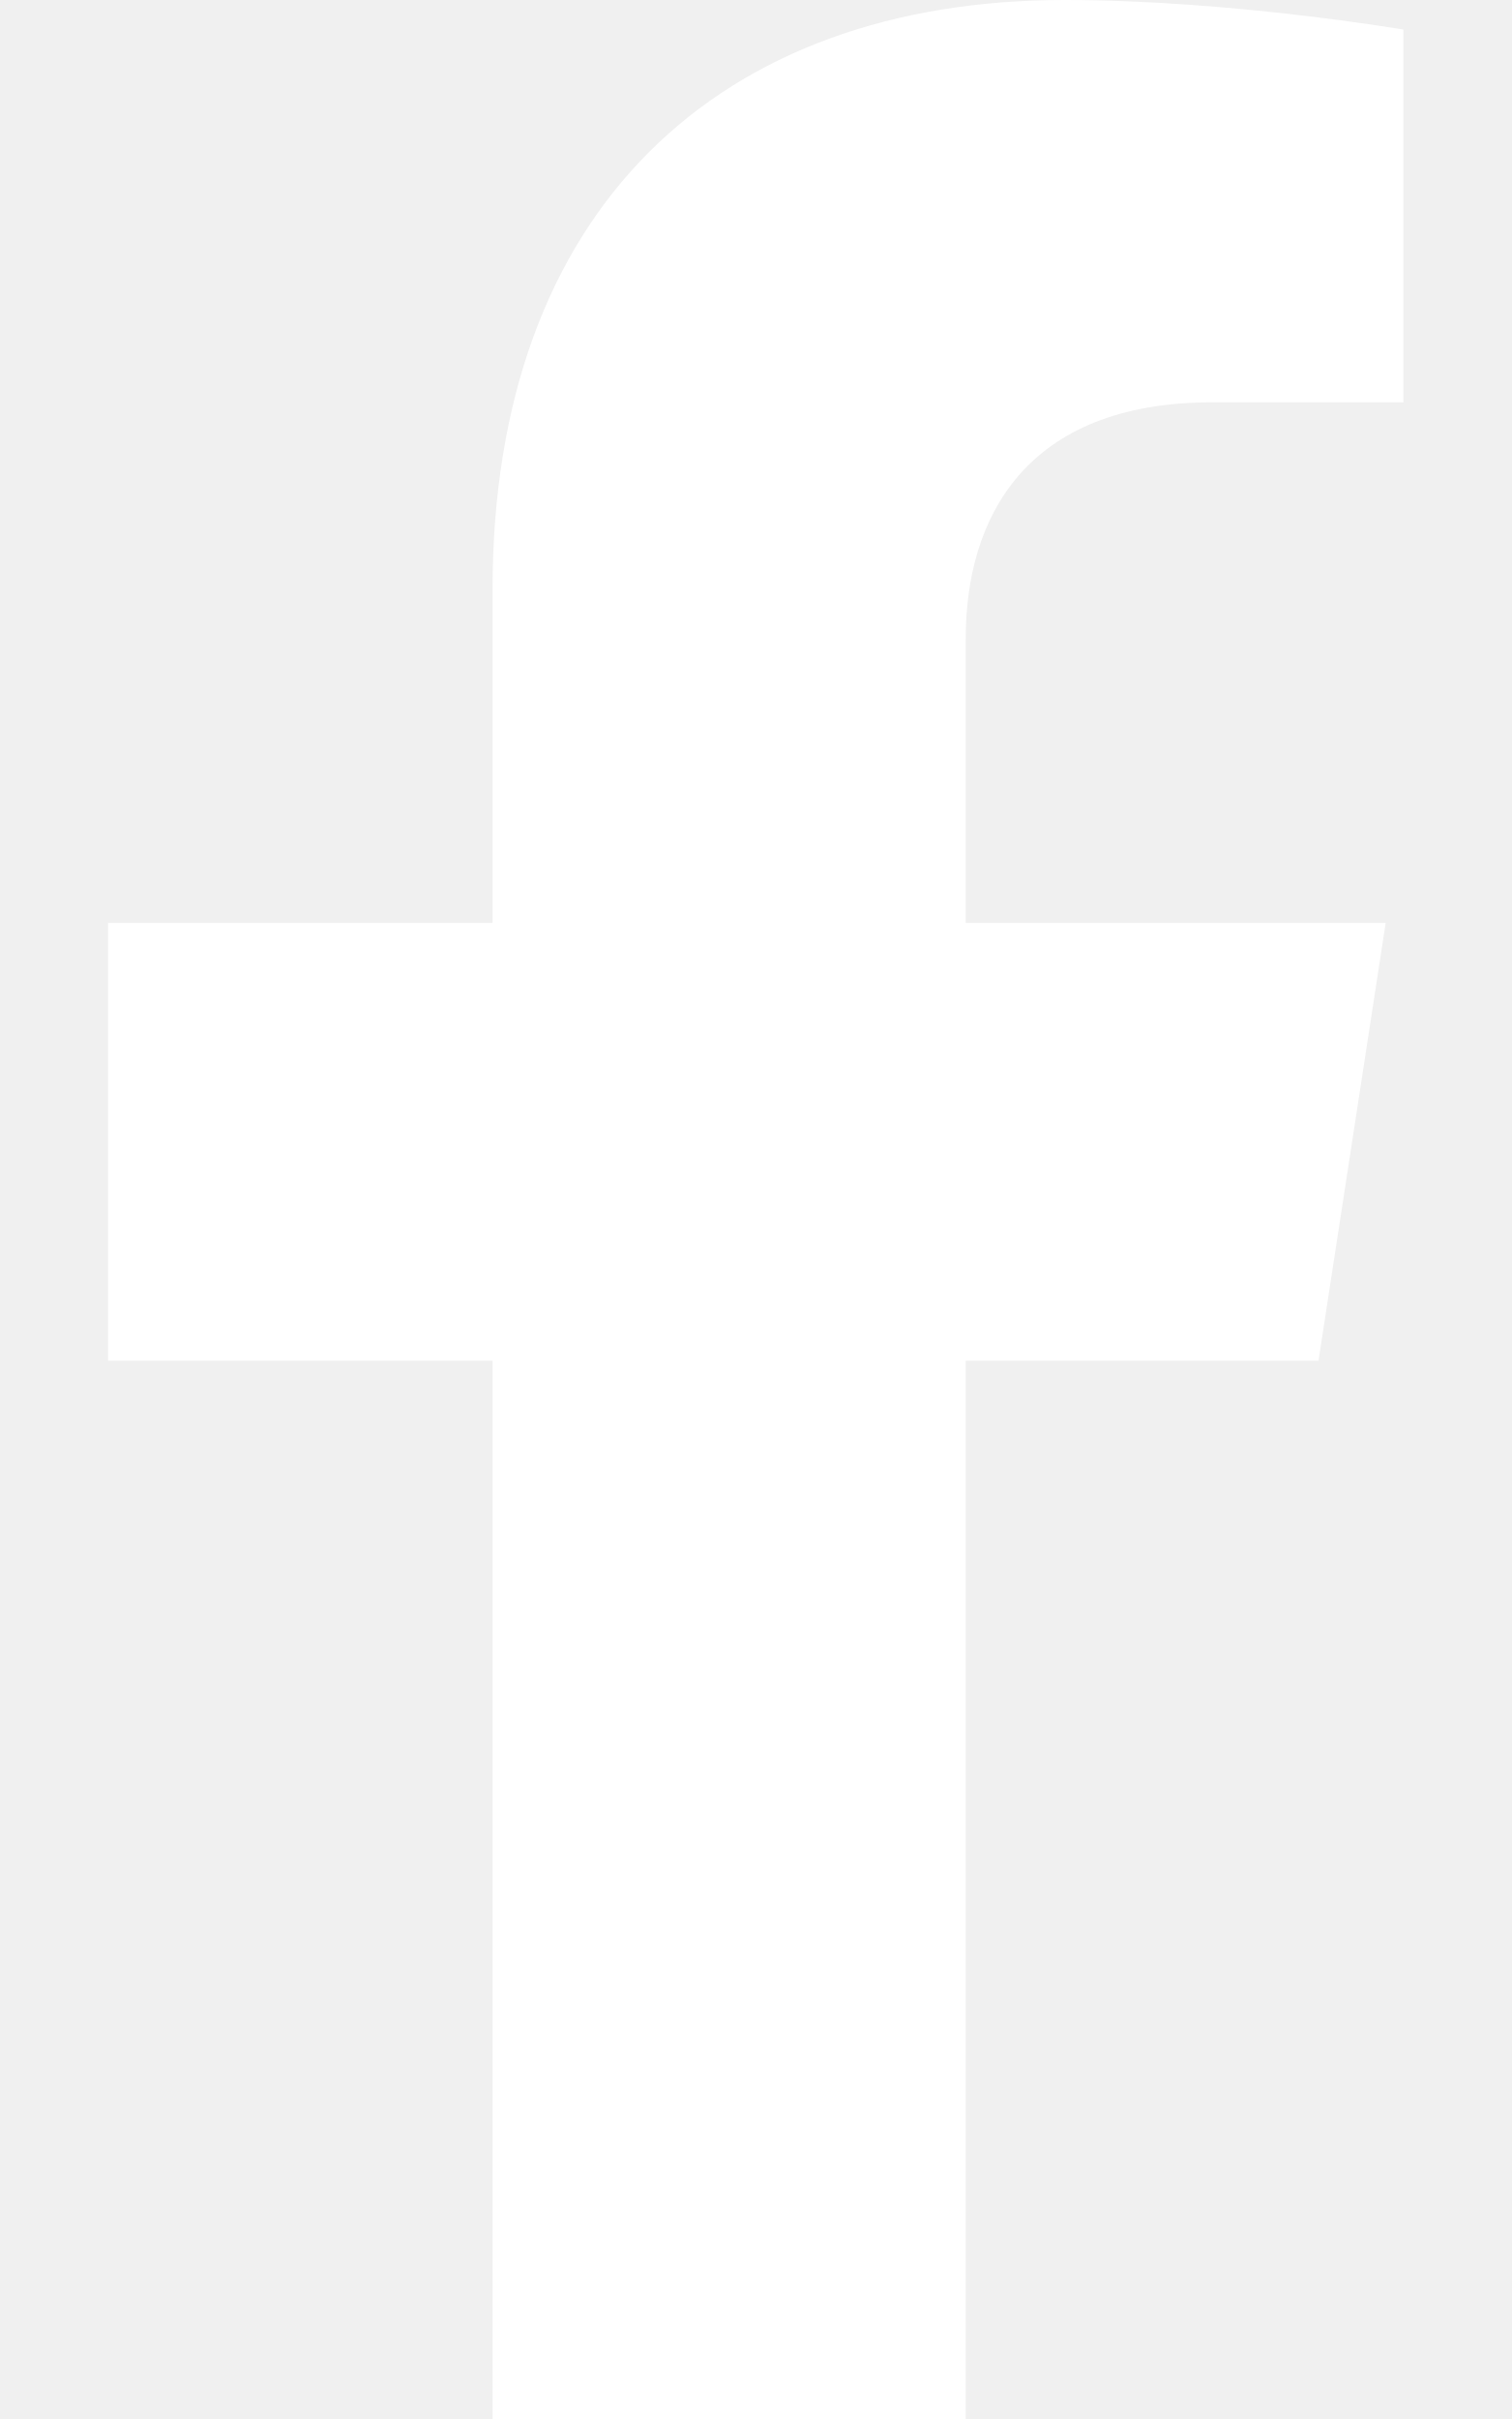
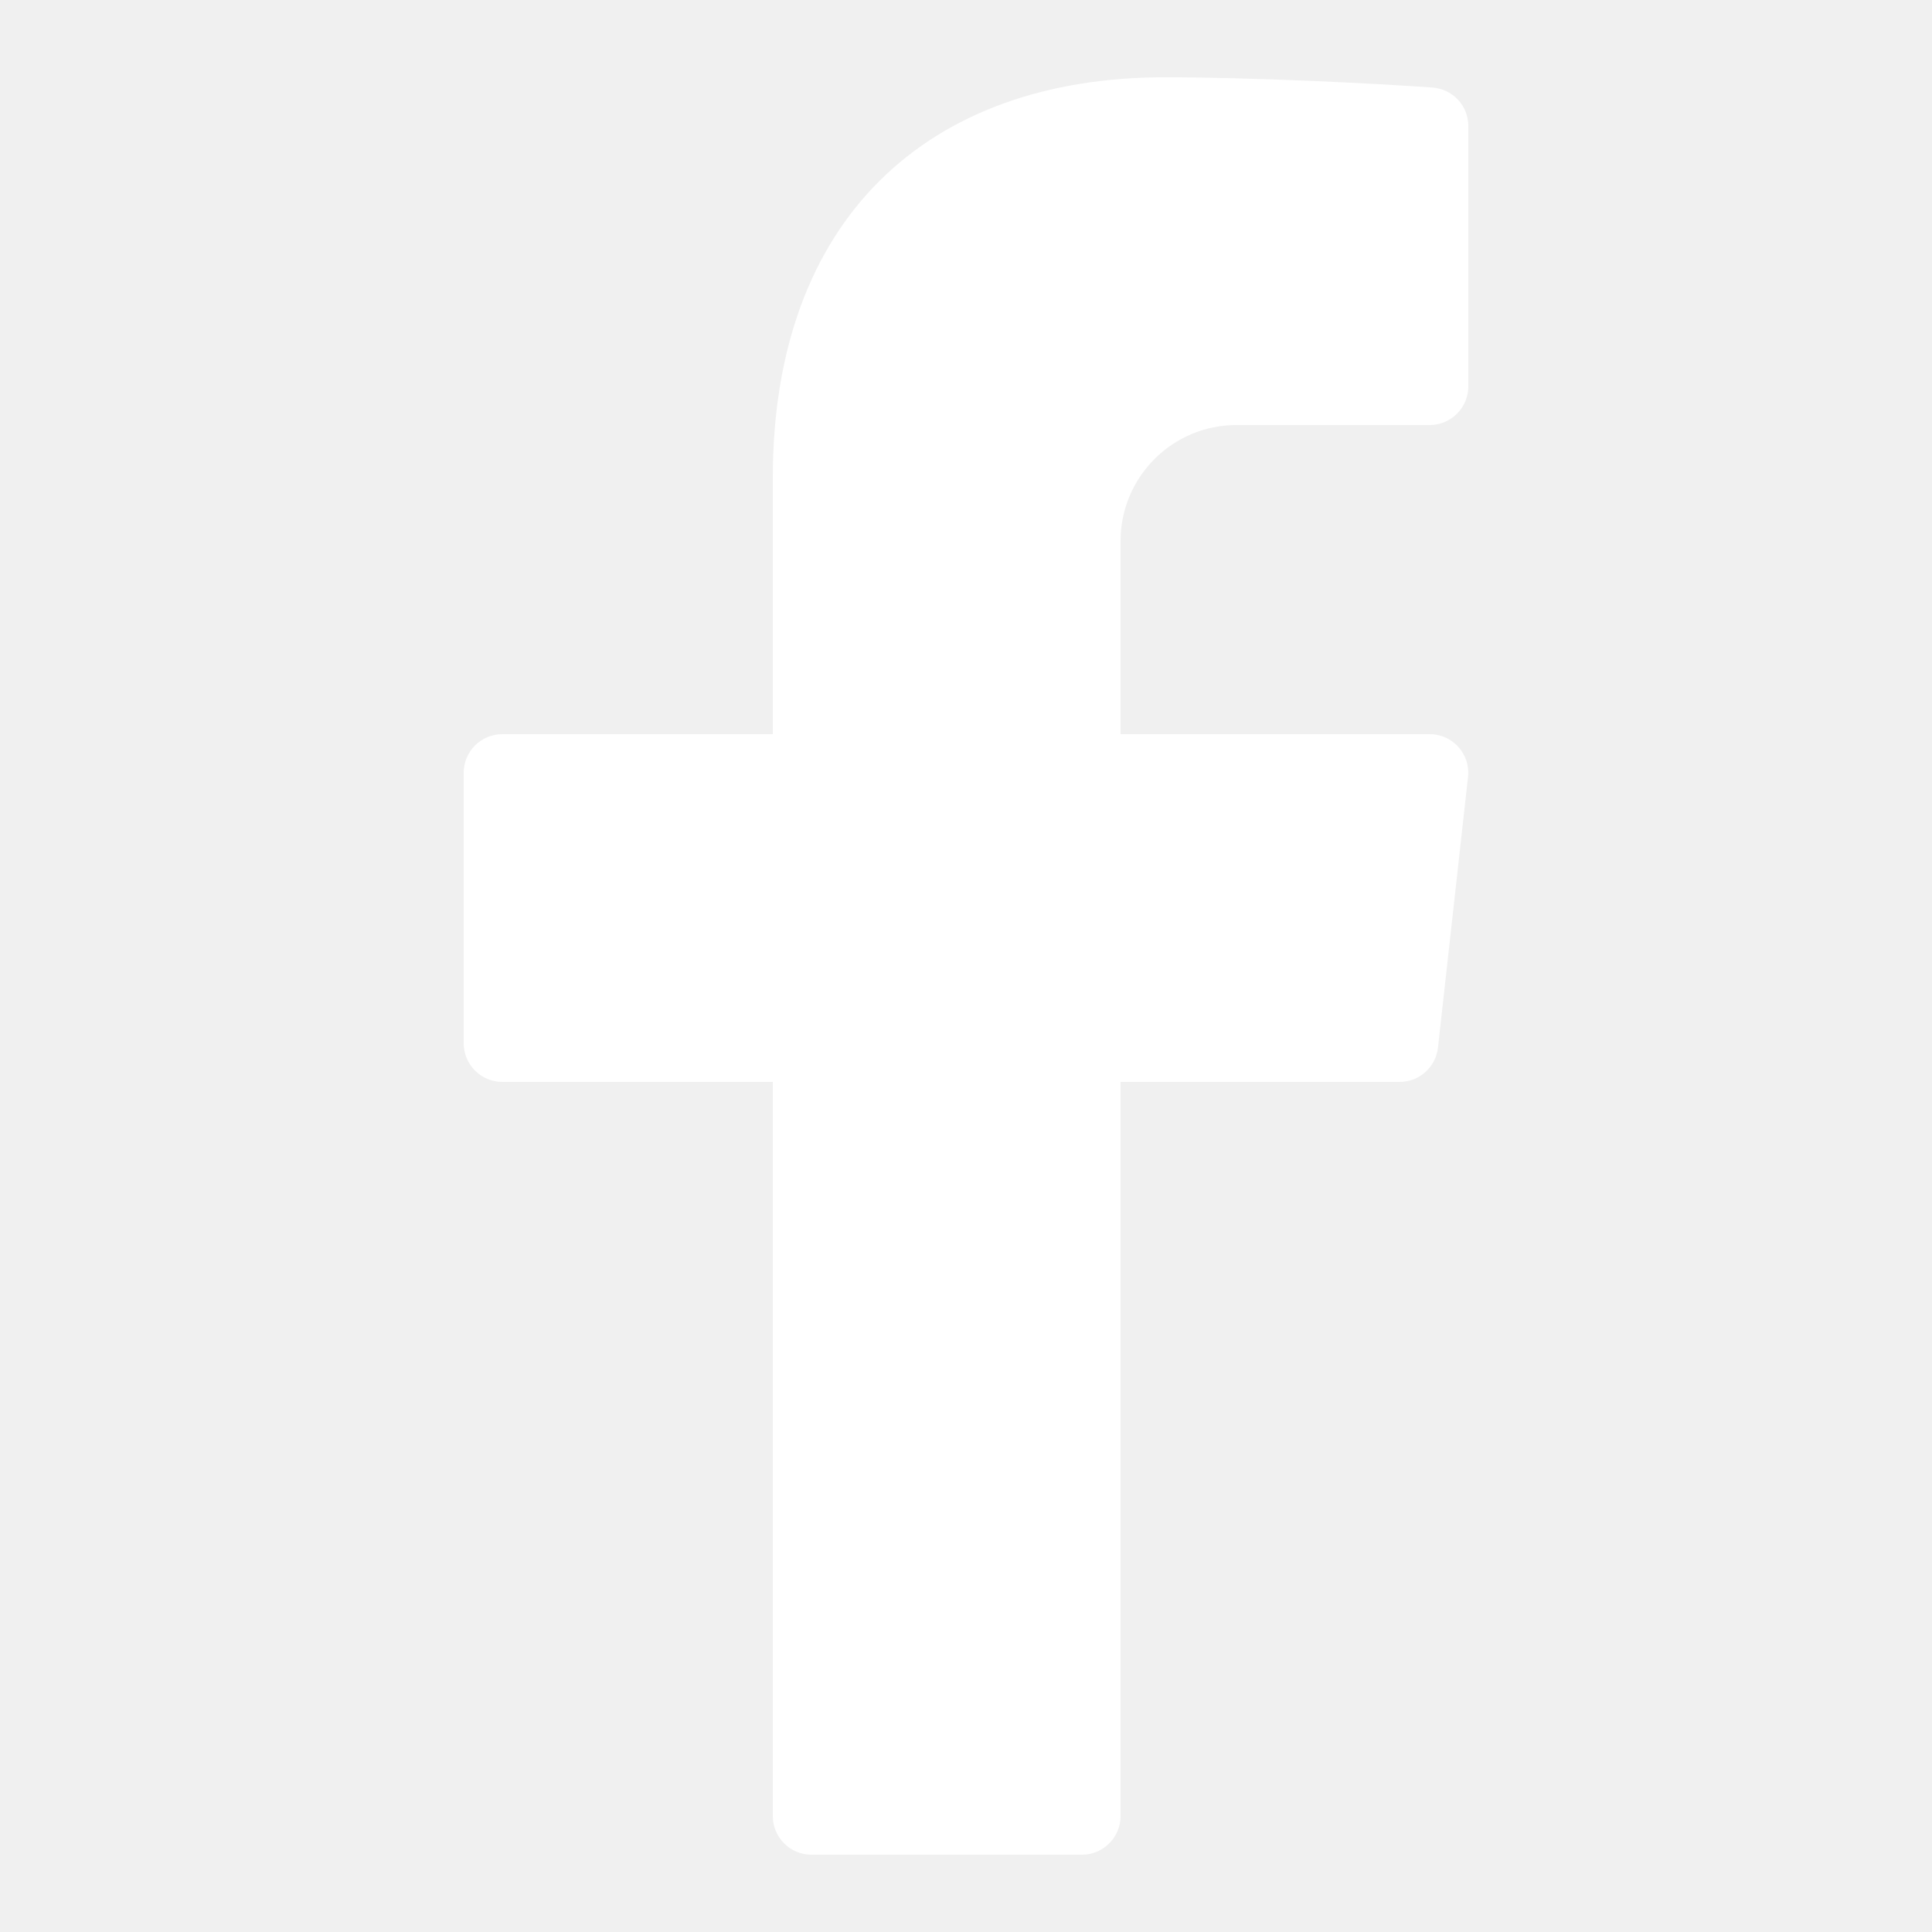
- <svg xmlns="http://www.w3.org/2000/svg" aria-hidden="true" focusable="false" data-prefix="fab" data-icon="facebook-f" class="svg-inline--fa fa-facebook-f fa-w-10" role="img" viewBox="0 0 320 512">
-   <path fill="#fff" d="M279.14 288l14.22-92.66h-88.91v-60.13c0-25.35 12.42-50.06 52.24-50.06h40.42V6.26S260.43 0 225.36 0c-73.22 0-121.08 44.38-121.08 124.72v70.62H22.89V288h81.39v224h100.17V288z" />
+ <svg xmlns="http://www.w3.org/2000/svg" width="50pt" height="50pt" viewBox="0 0 50 50" version="1.1">
+   <g id="surface2521046">
+     <path style=" stroke:none;fill-rule:nonzero;fill:rgb(100%,100%,100%);fill-opacity:1;" d="M 32 11 L 37 11 C 37.551 11 38 10.551 38 10 L 38 3.262 C 38 2.738 37.598 2.305 37.074 2.266 C 35.484 2.152 32.375 2 30.141 2 C 24 2 20 5.68 20 12.367 L 20 19 L 13 19 C 12.449 19 12 19.449 12 20 L 12 27 C 12 27.551 12.449 28 13 28 L 20 28 L 20 47 C 20 47.551 20.449 48 21 48 L 28 48 C 28.551 48 29 47.551 29 47 L 29 28 L 36.223 28 C 36.73 28 37.16 27.617 37.215 27.109 L 37.992 20.109 C 38.059 19.52 37.598 19 37 19 L 29 19 L 29 14 C 29 12.344 30.344 11 32 11 Z M 32 11 " />
+   </g>
</svg>
